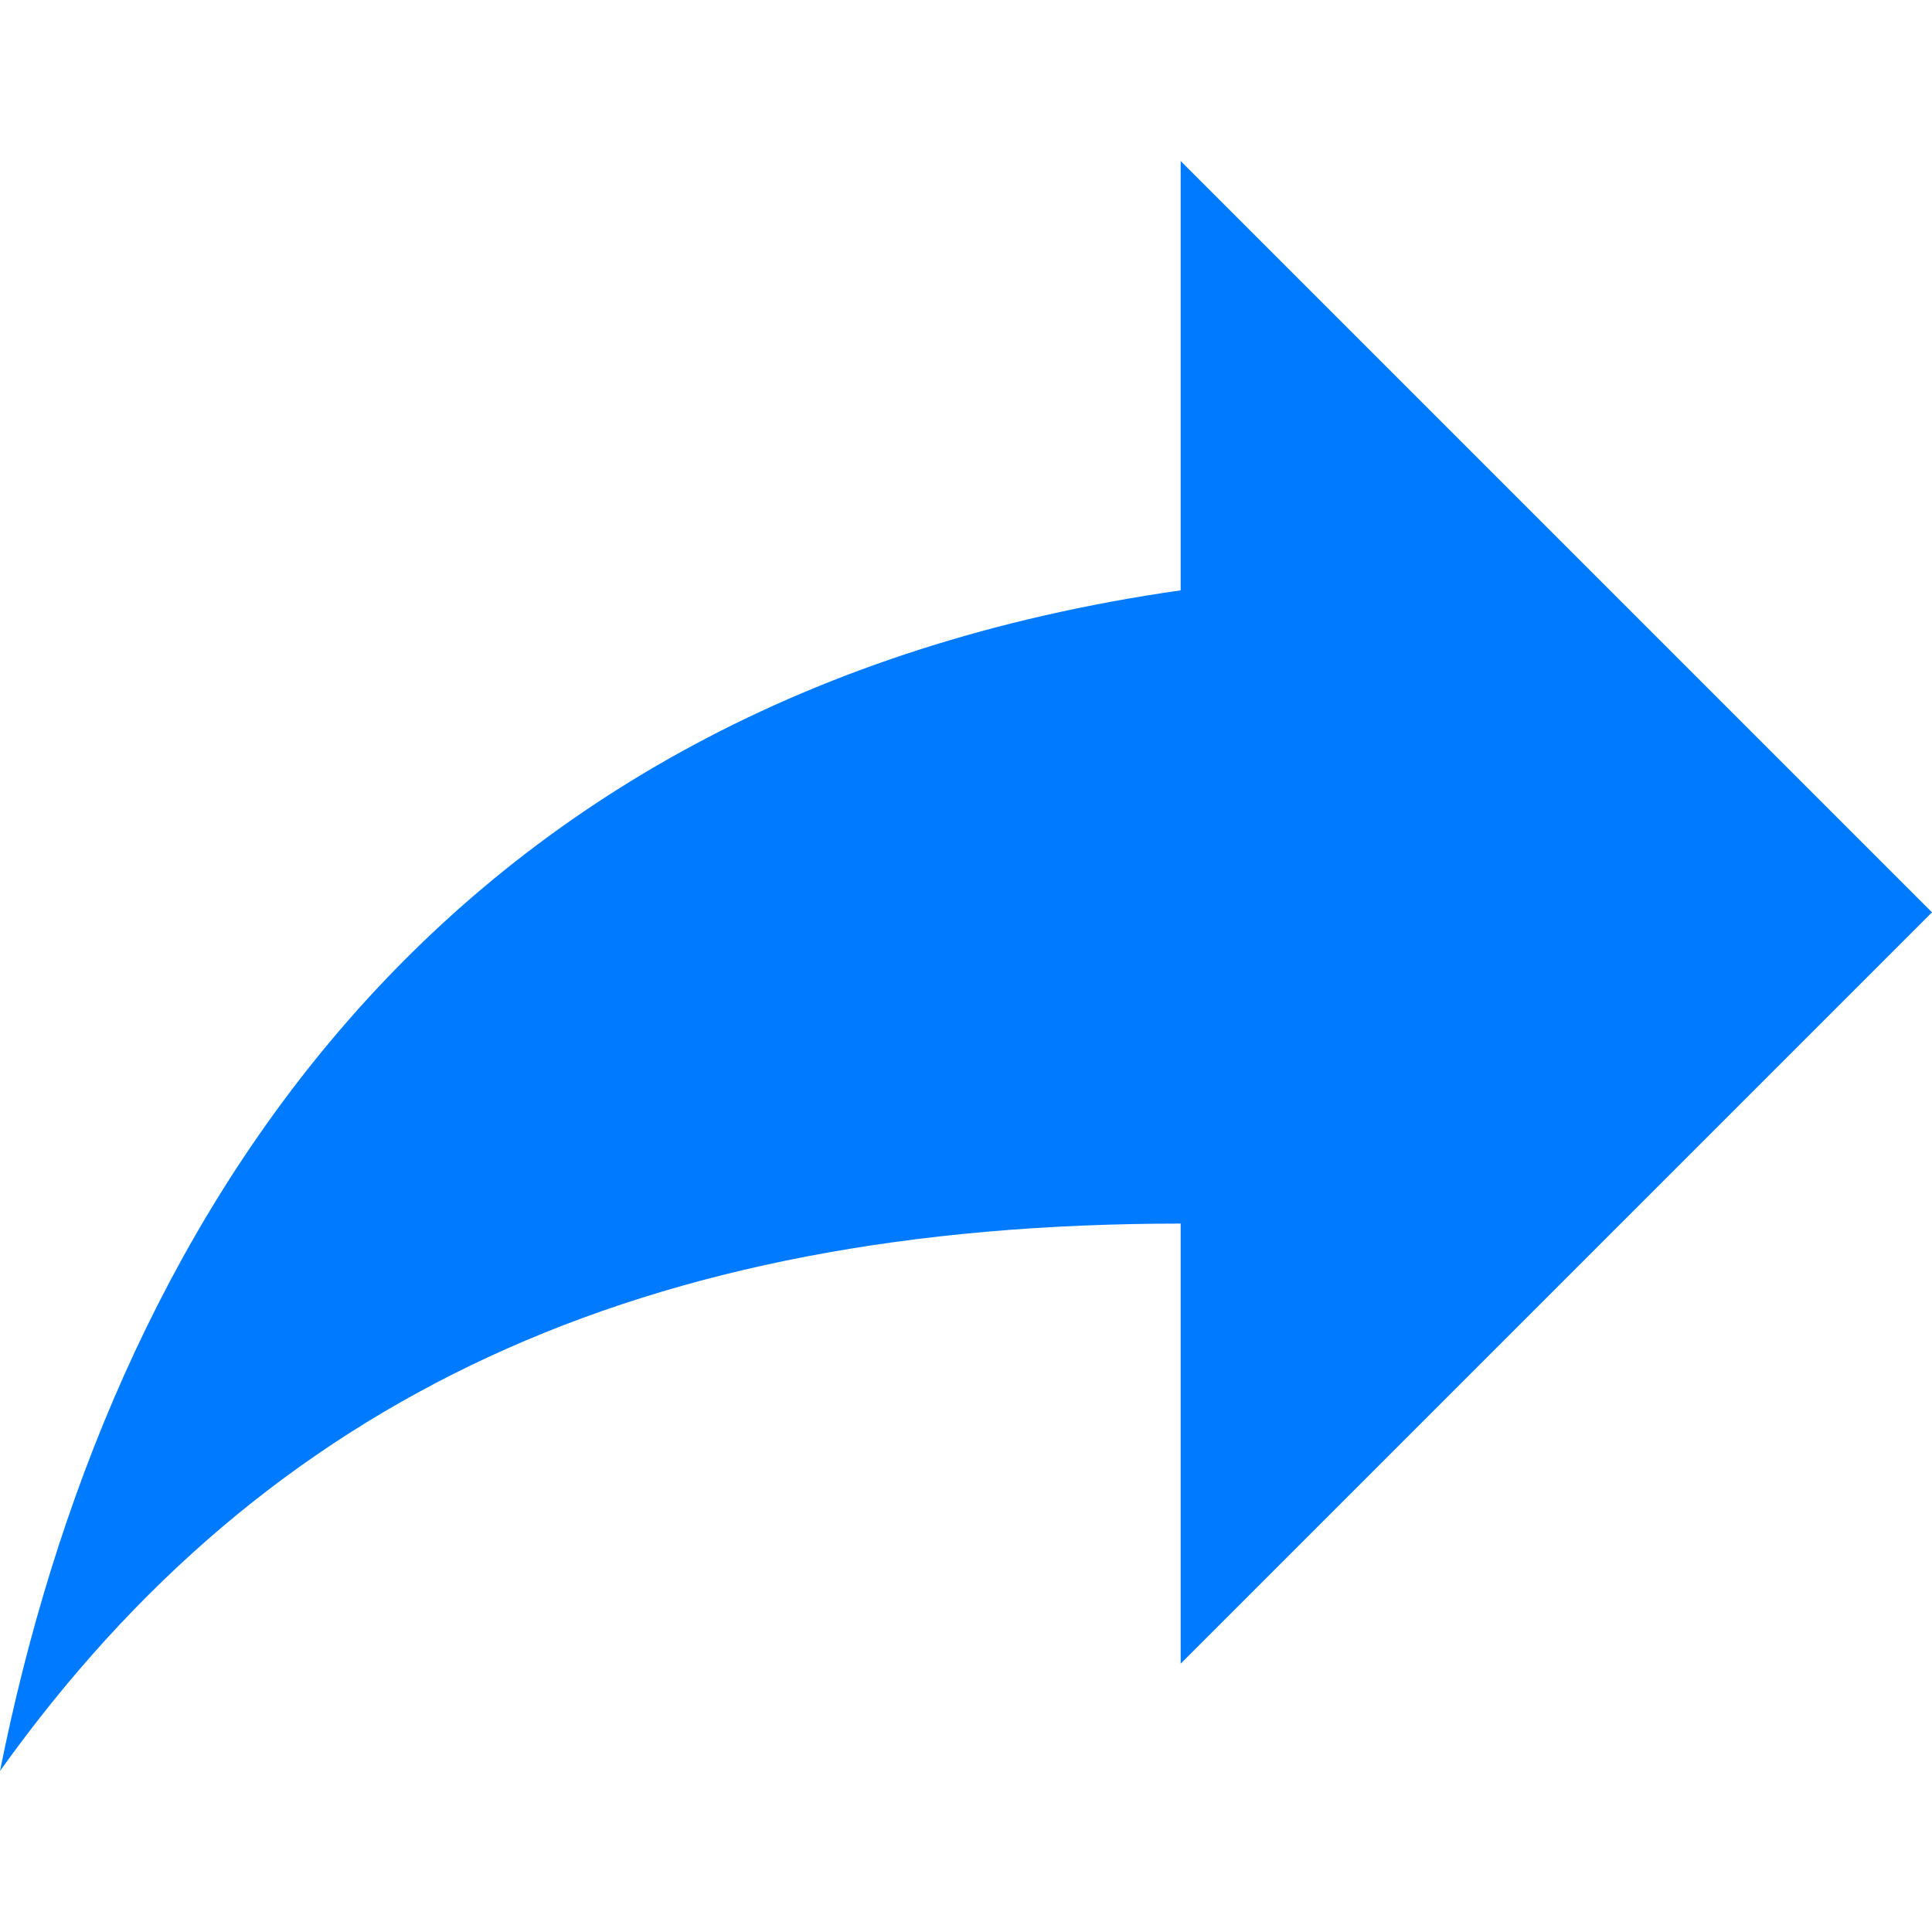
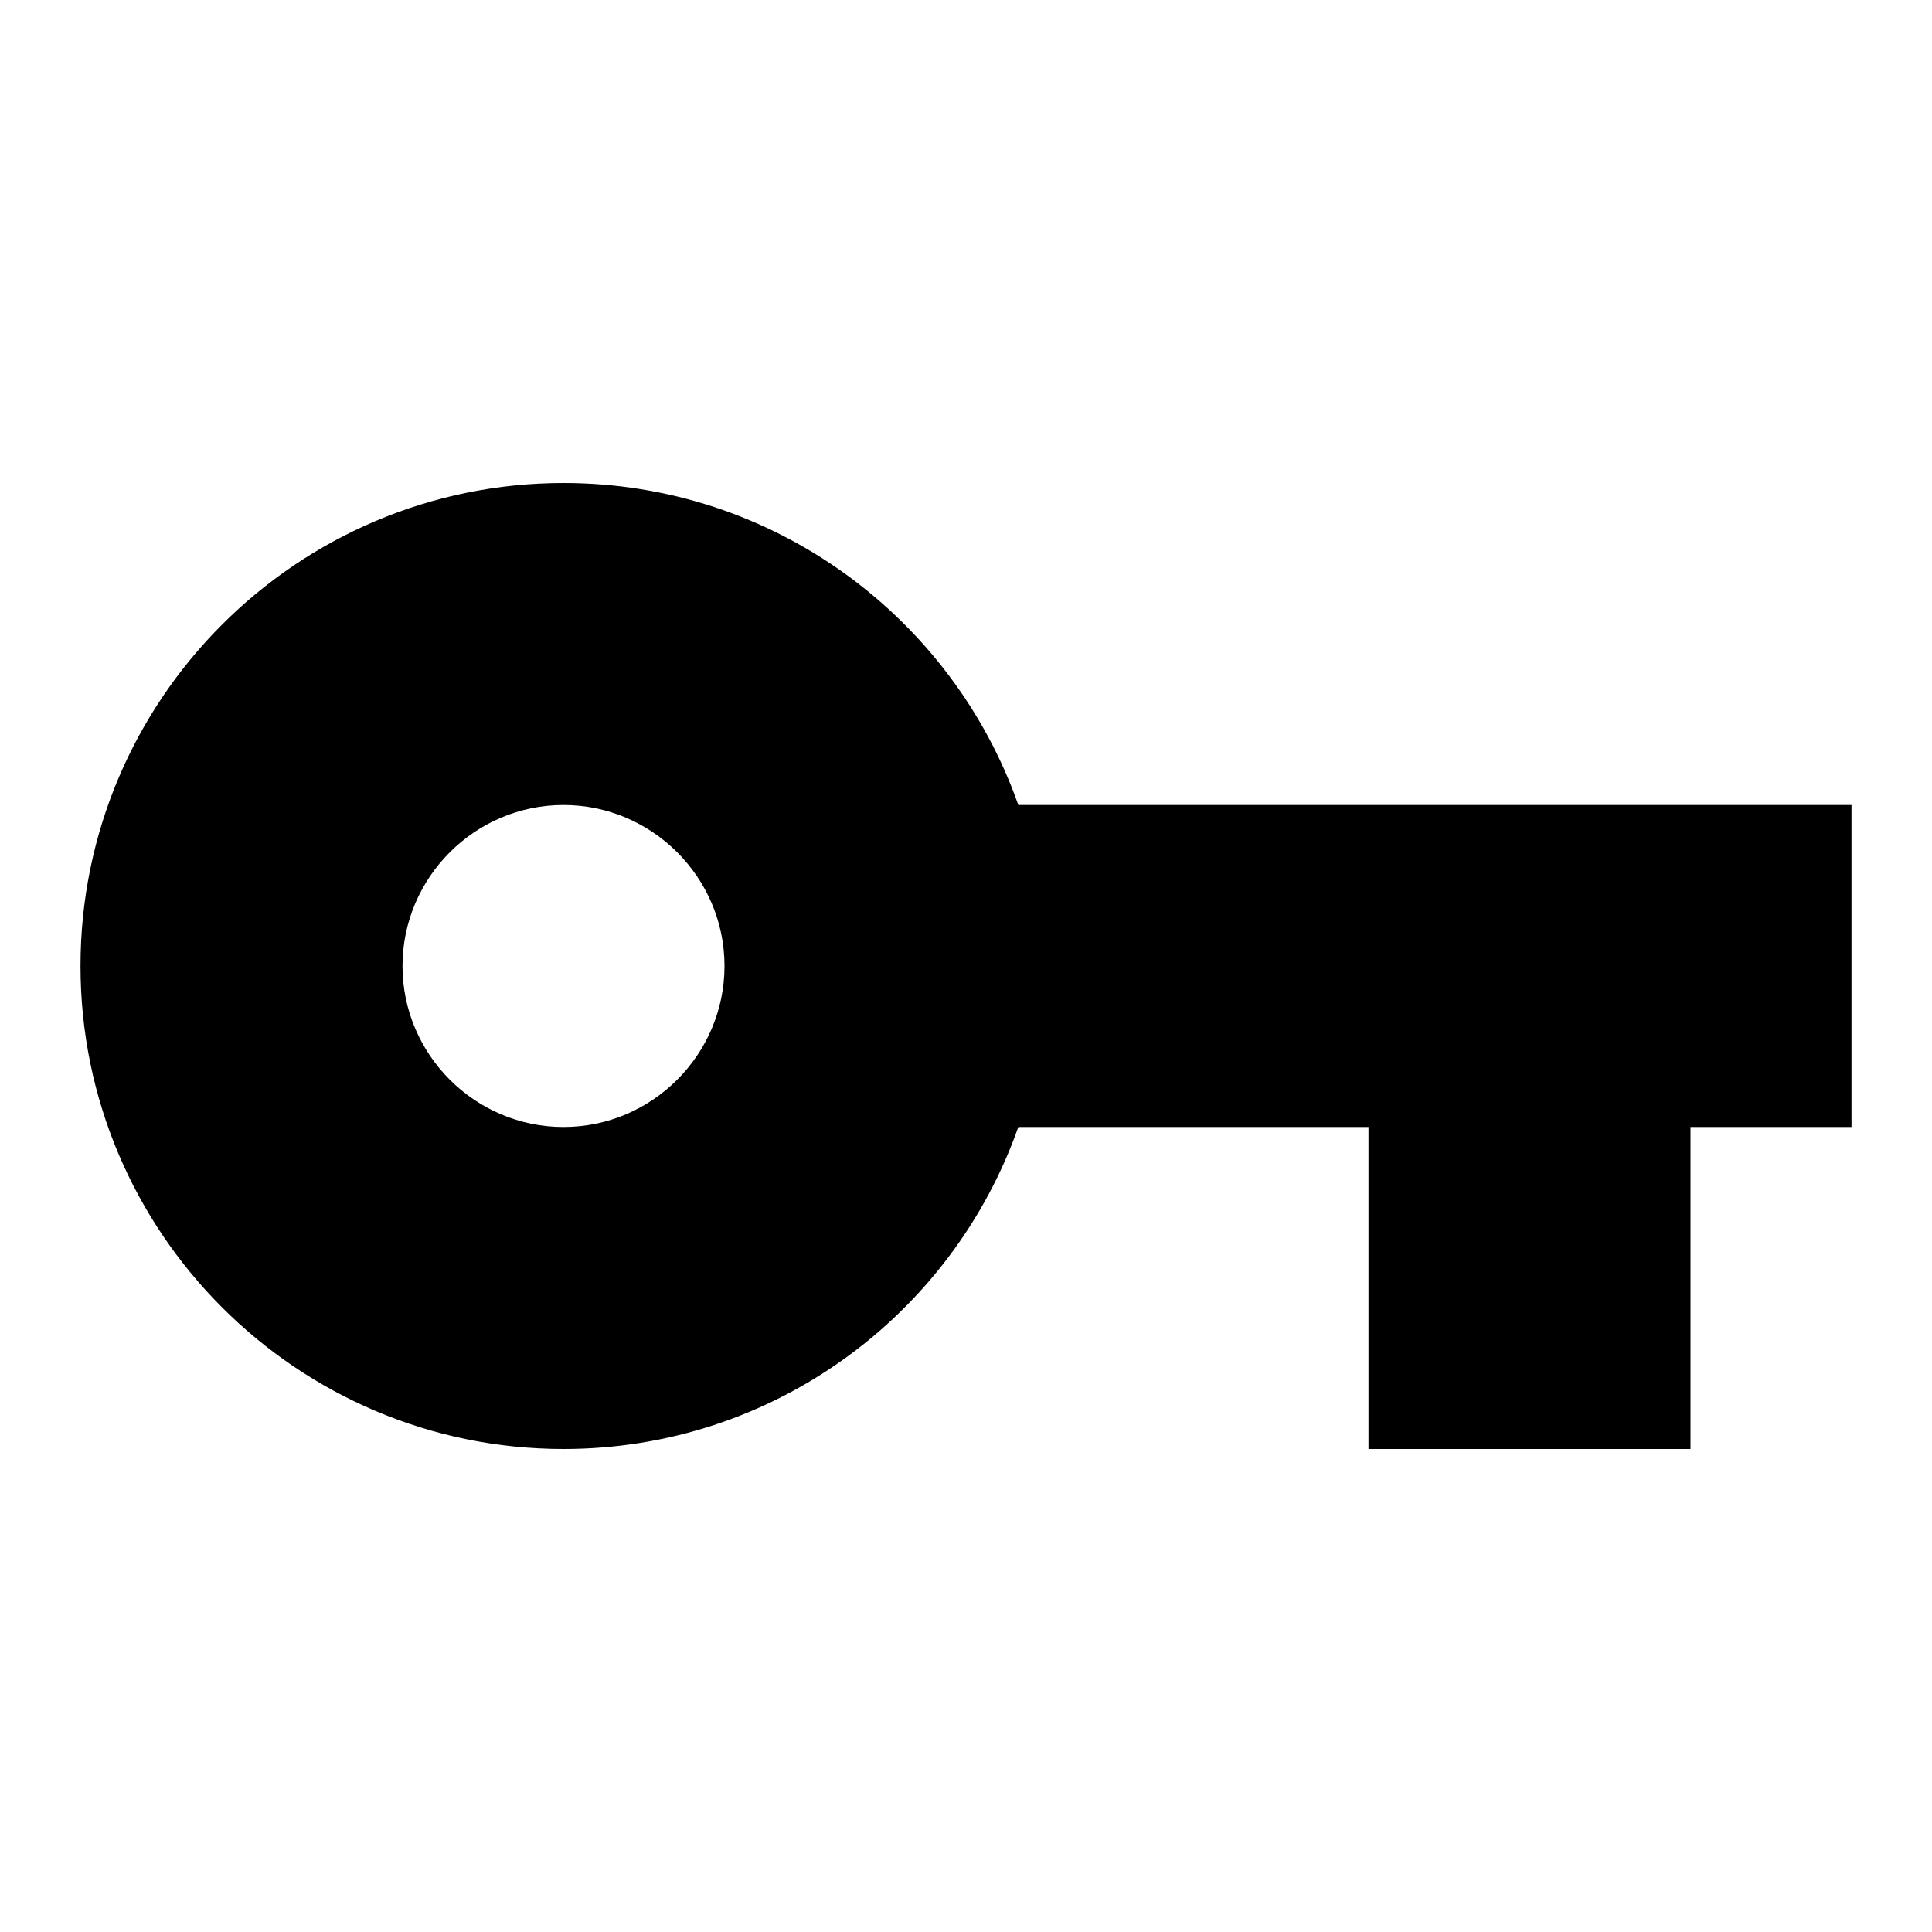
- <svg xmlns="http://www.w3.org/2000/svg" version="1.1" id="Capa_1" x="0px" y="0px" width="459px" height="459px" viewBox="0 0 459 459" style="enable-background:new 0 0 459 459;" xml:space="preserve">
-   <g>
-     <g id="share">
-       <path d="M459,216.75L280.5,38.25v102c-178.5,25.5-255,153-280.5,280.5C63.75,331.5,153,290.7,280.5,290.7v104.55L459,216.75z" fill="#007bff" />
-     </g>
-   </g>
-   <g>
- </g>
-   <g>
- </g>
-   <g>
- </g>
-   <g>
- </g>
-   <g>
- </g>
-   <g>
- </g>
-   <g>
- </g>
-   <g>
- </g>
-   <g>
- </g>
-   <g>
- </g>
-   <g>
- </g>
-   <g>
- </g>
-   <g>
- </g>
-   <g>
- </g>
-   <g>
- </g>
+ <svg xmlns="http://www.w3.org/2000/svg" width="24" height="24" viewBox="0 0 24 24">
+   <path d="M0 0h24v24H0z" fill="none" />
+   <path d="M12.65 10C11.83 7.67 9.61 6 7 6c-3.31 0-6 2.69-6 6s2.69 6 6 6c2.61 0 4.83-1.67 5.65-4H17v4h4v-4h2v-4H12.65zM7 14c-1.1 0-2-.9-2-2s.9-2 2-2 2 .9 2 2-.9 2-2 2z" />
</svg>
